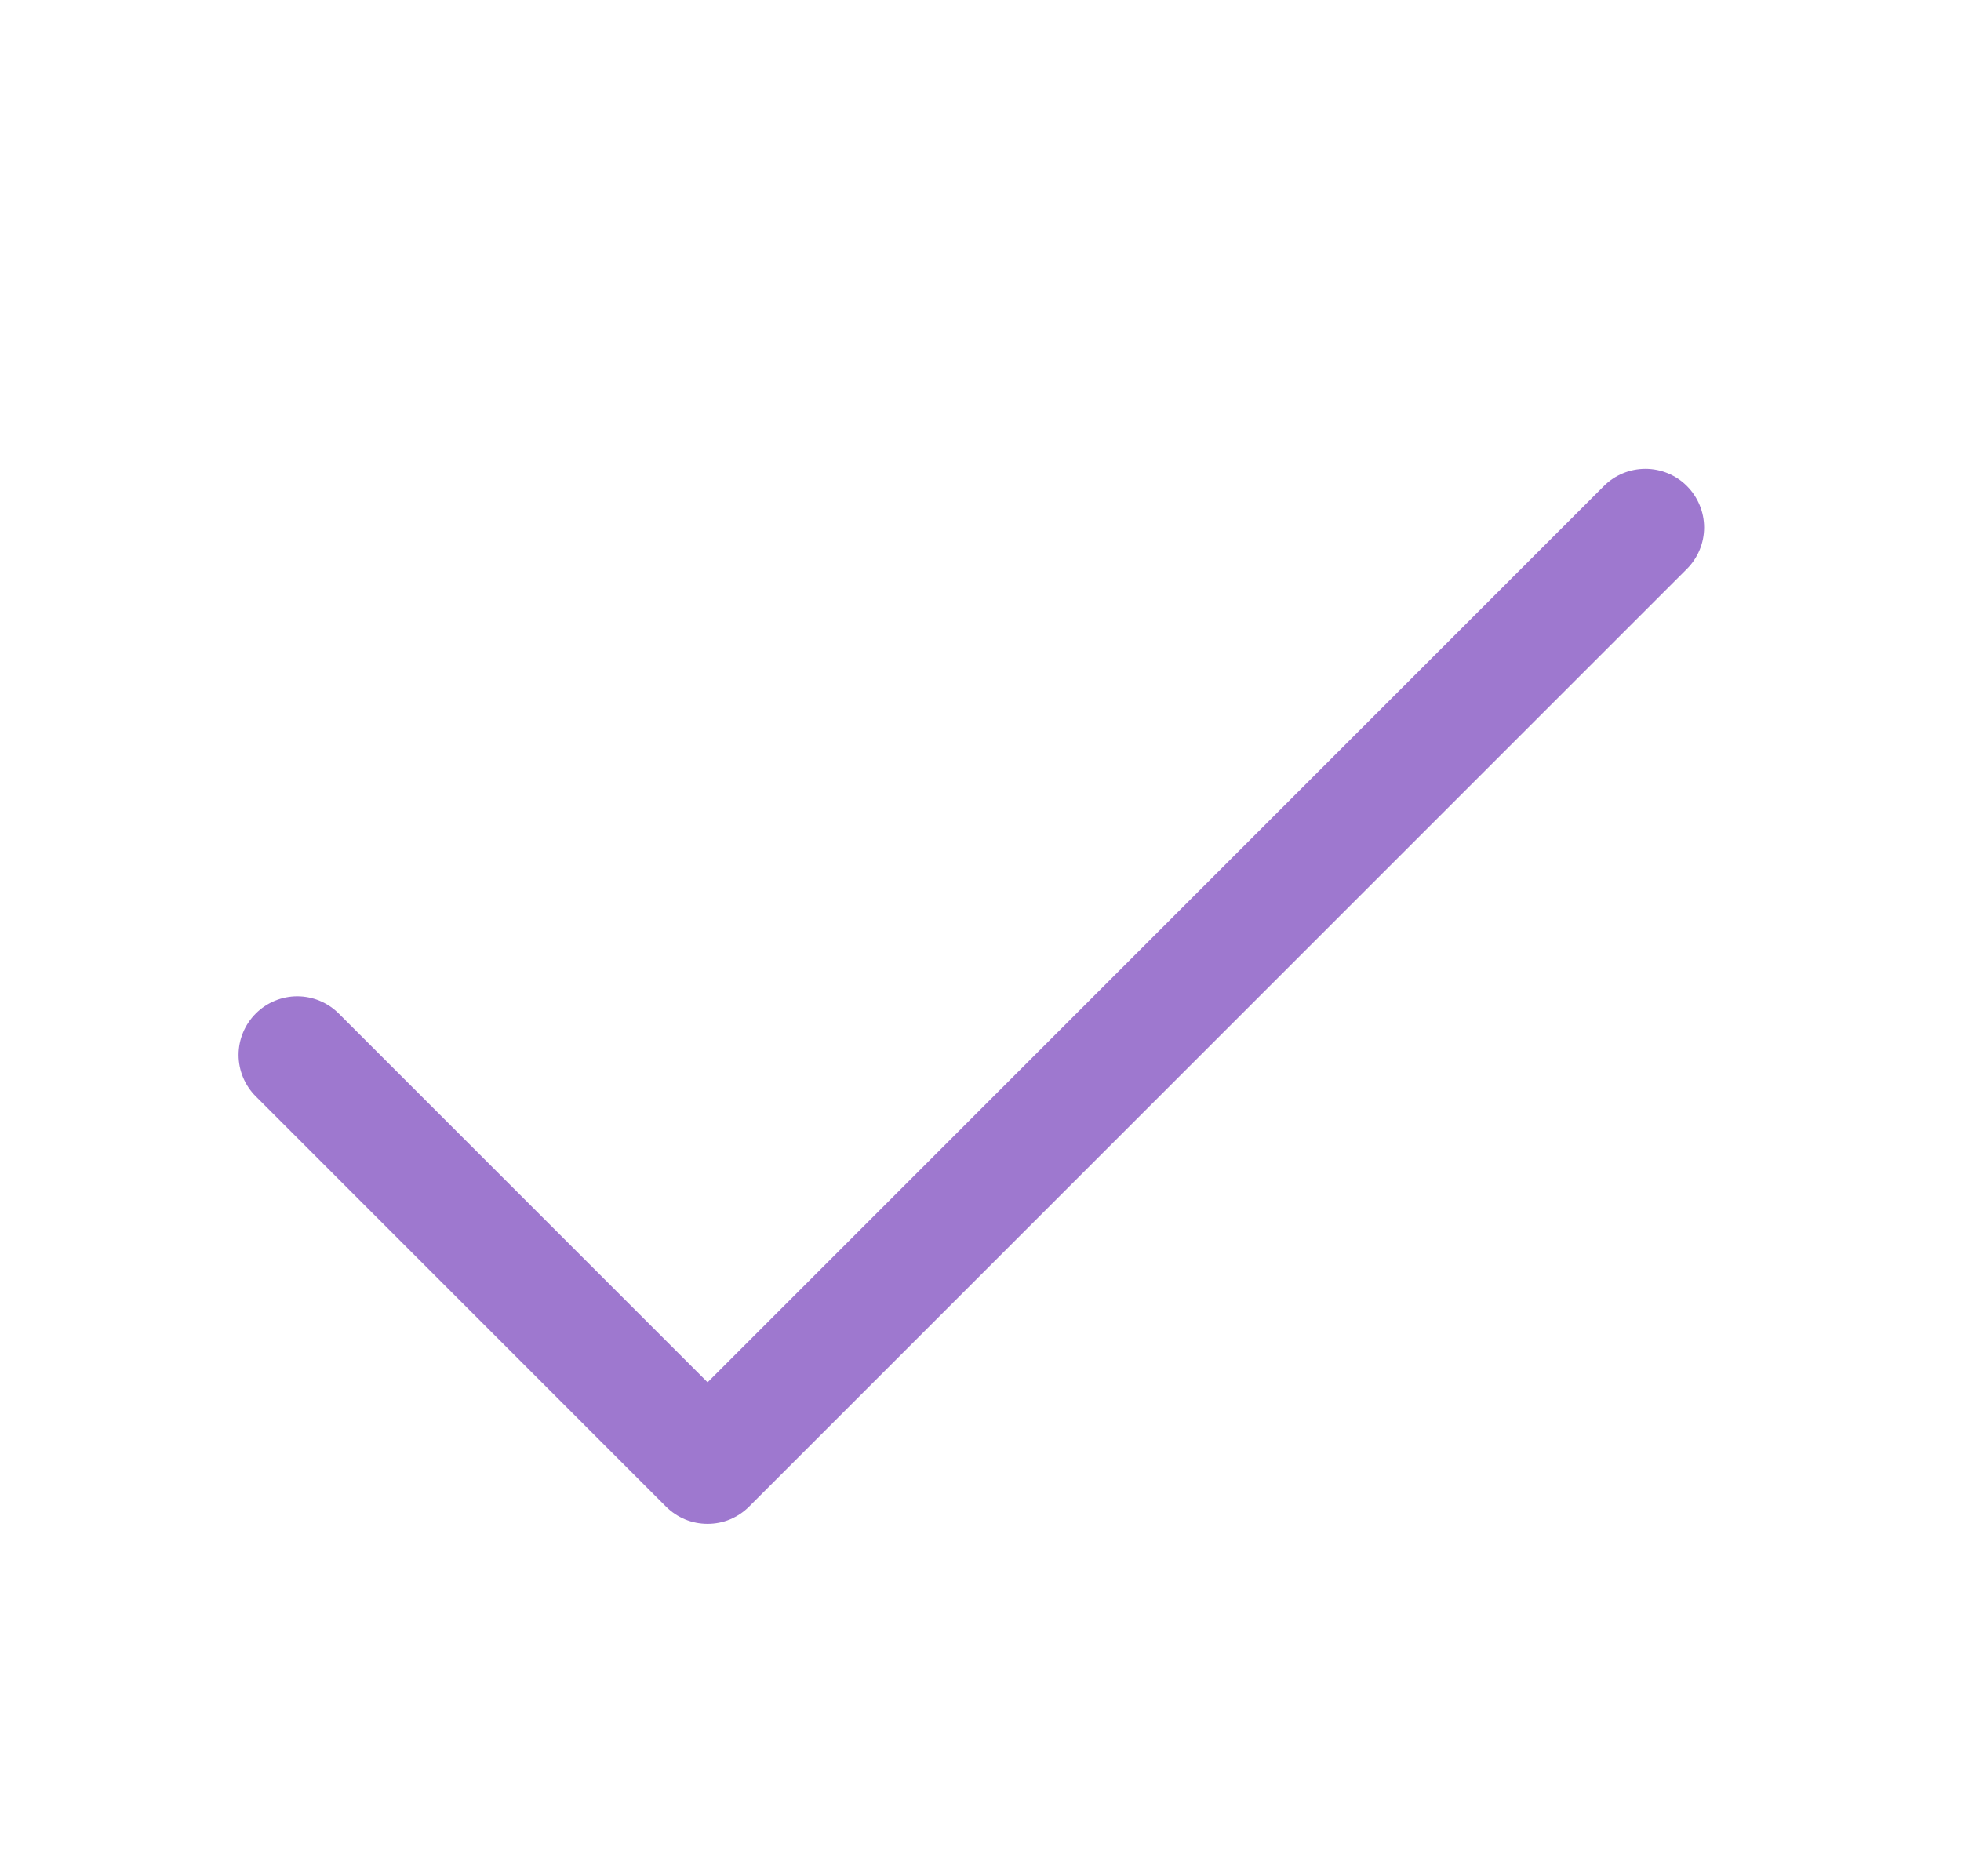
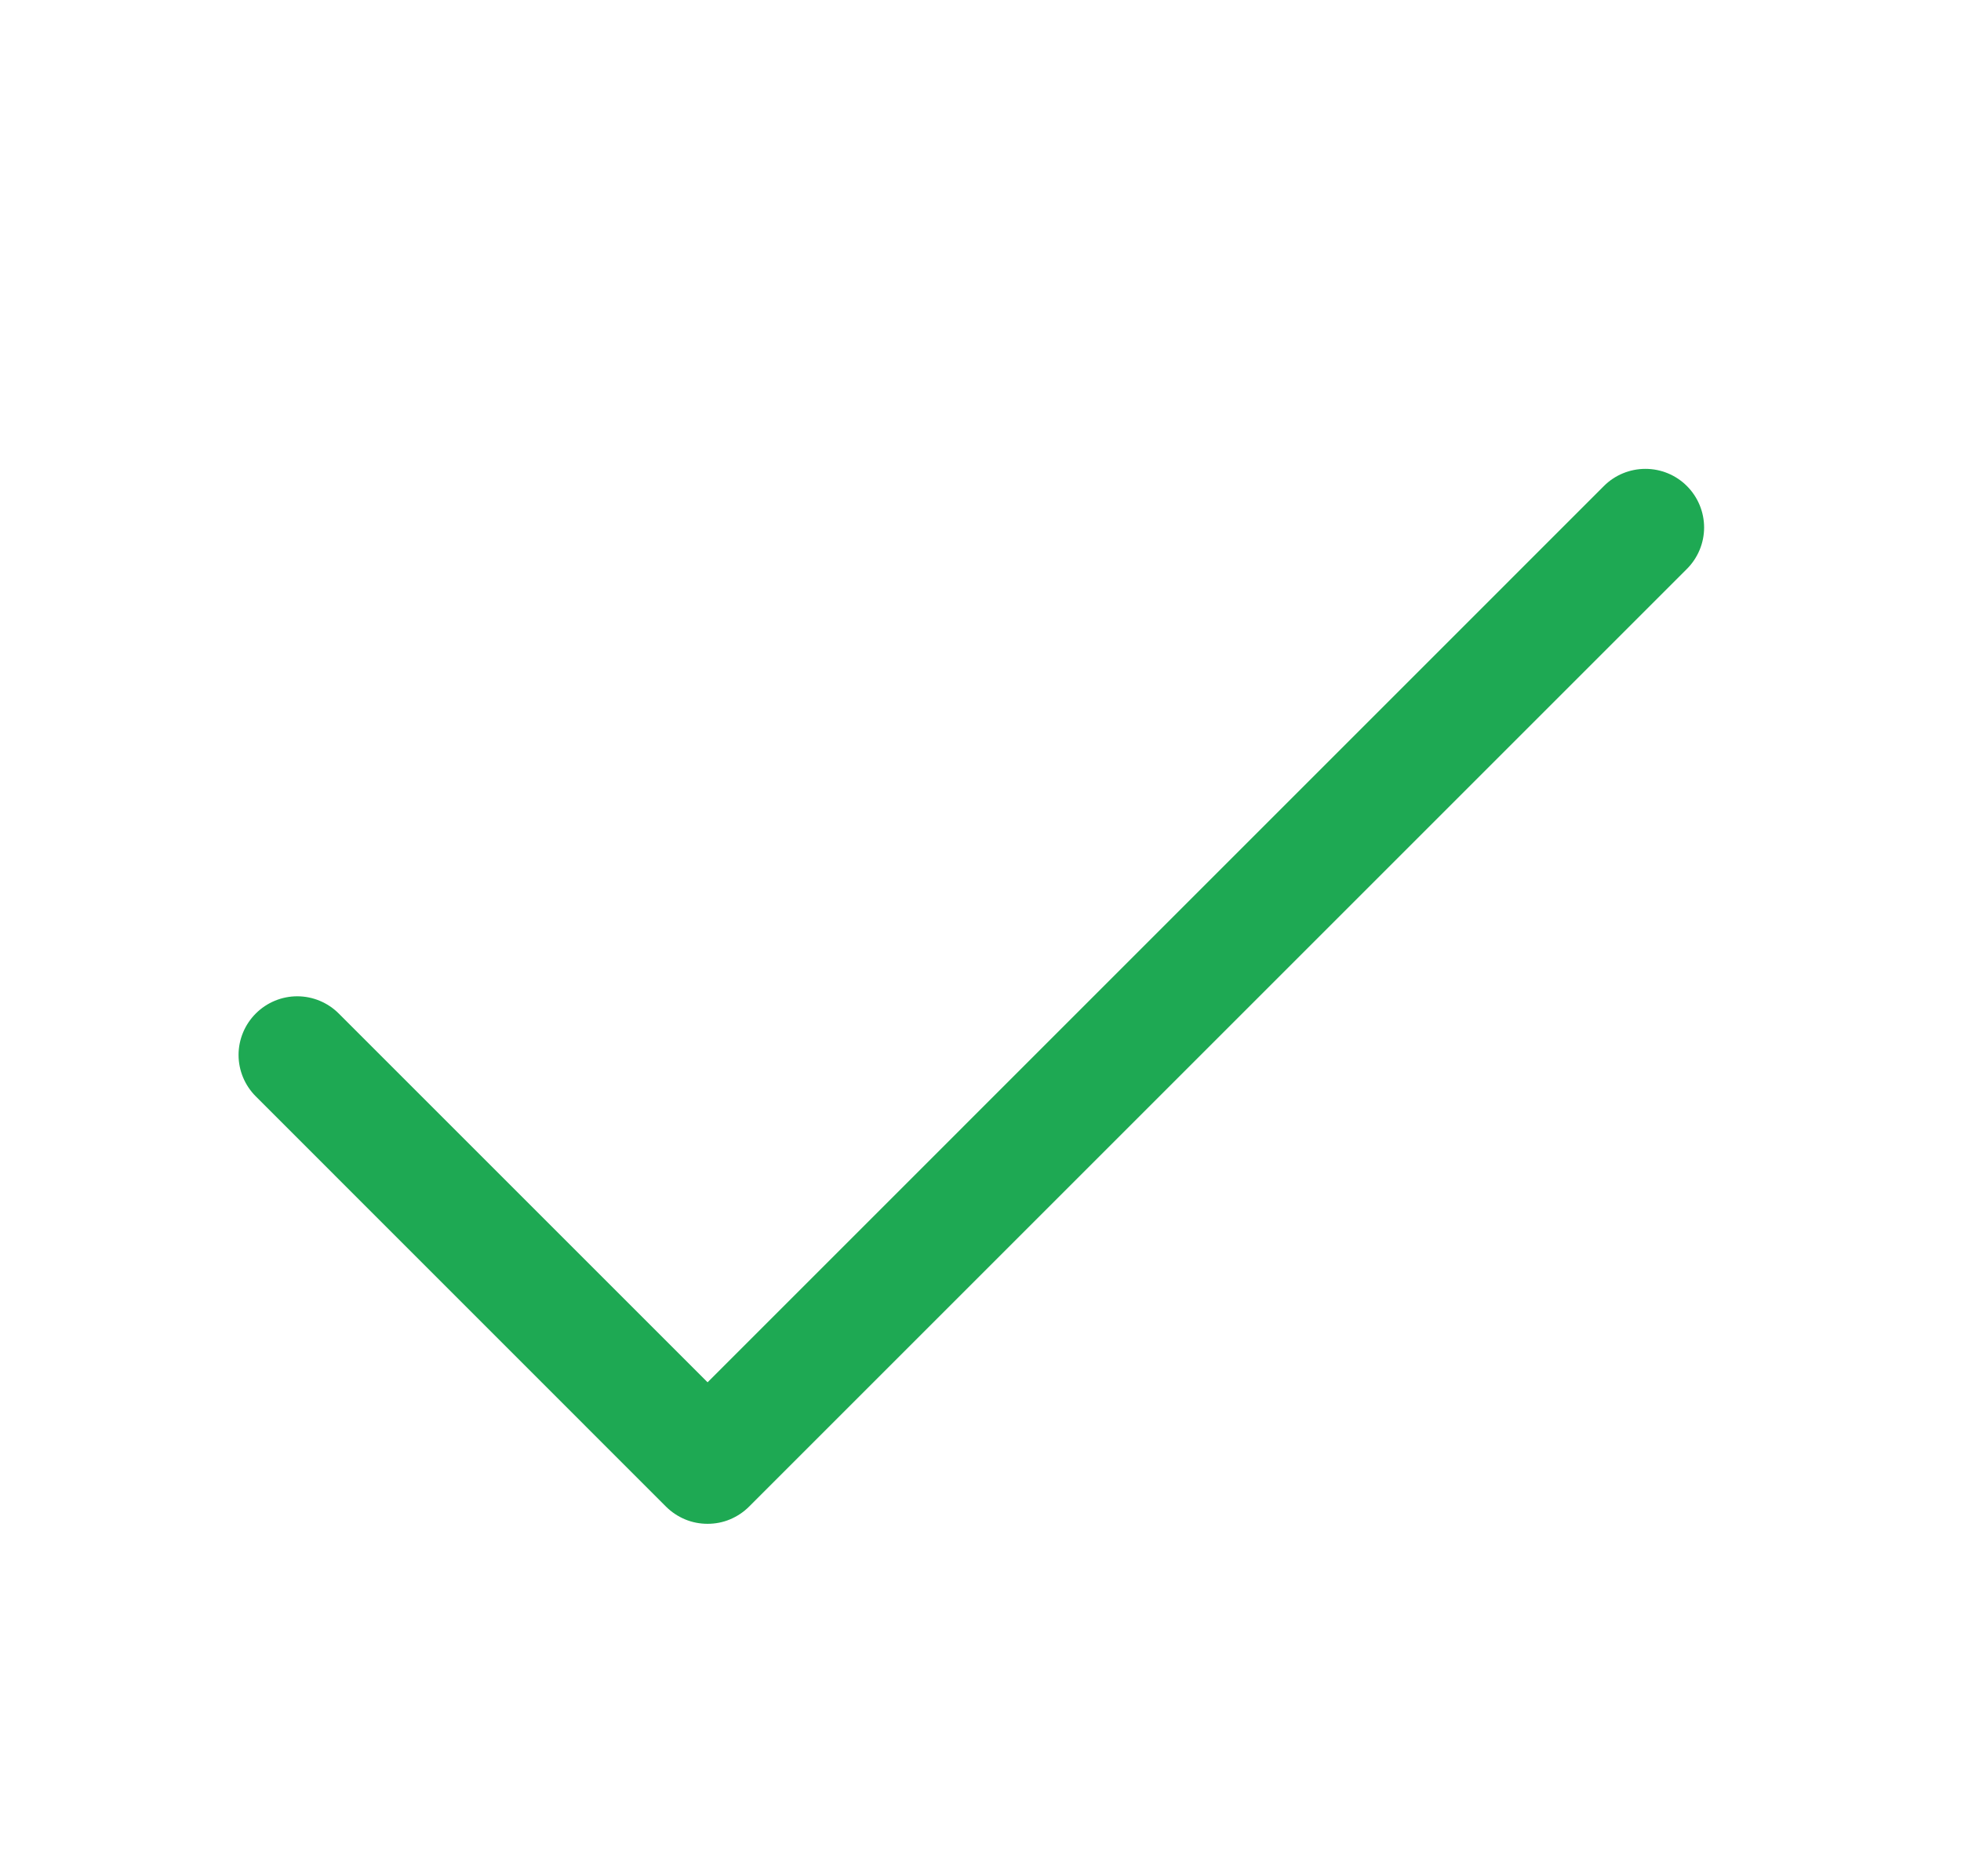
<svg xmlns="http://www.w3.org/2000/svg" width="23" height="22" viewBox="0 0 23 22" fill="none">
-   <path d="M19.785 6.674L8.785 17.674C8.721 17.738 8.645 17.788 8.562 17.823C8.479 17.858 8.389 17.875 8.299 17.875C8.208 17.875 8.119 17.858 8.035 17.823C7.952 17.788 7.876 17.738 7.812 17.674L3 12.861C2.871 12.732 2.798 12.557 2.798 12.375C2.798 12.193 2.871 12.018 3 11.889C3.129 11.76 3.304 11.687 3.486 11.687C3.669 11.687 3.844 11.76 3.973 11.889L8.299 16.215L18.812 5.701C18.941 5.572 19.116 5.5 19.299 5.5C19.481 5.5 19.656 5.572 19.785 5.701C19.914 5.83 19.987 6.005 19.987 6.188C19.987 6.37 19.914 6.545 19.785 6.674Z" fill="#9E78CF" />
+   <path d="M19.785 6.674L8.785 17.674C8.721 17.738 8.645 17.788 8.562 17.823C8.479 17.858 8.389 17.875 8.299 17.875C8.208 17.875 8.119 17.858 8.035 17.823C7.952 17.788 7.876 17.738 7.812 17.674L3 12.861C2.871 12.732 2.798 12.557 2.798 12.375C2.798 12.193 2.871 12.018 3 11.889C3.129 11.76 3.304 11.687 3.486 11.687C3.669 11.687 3.844 11.76 3.973 11.889L8.299 16.215L18.812 5.701C18.941 5.572 19.116 5.5 19.299 5.5C19.481 5.5 19.656 5.572 19.785 5.701C19.914 5.83 19.987 6.005 19.987 6.188C19.987 6.37 19.914 6.545 19.785 6.674Z" fill="rgba(30, 169, 83, 1)" />
</svg>
